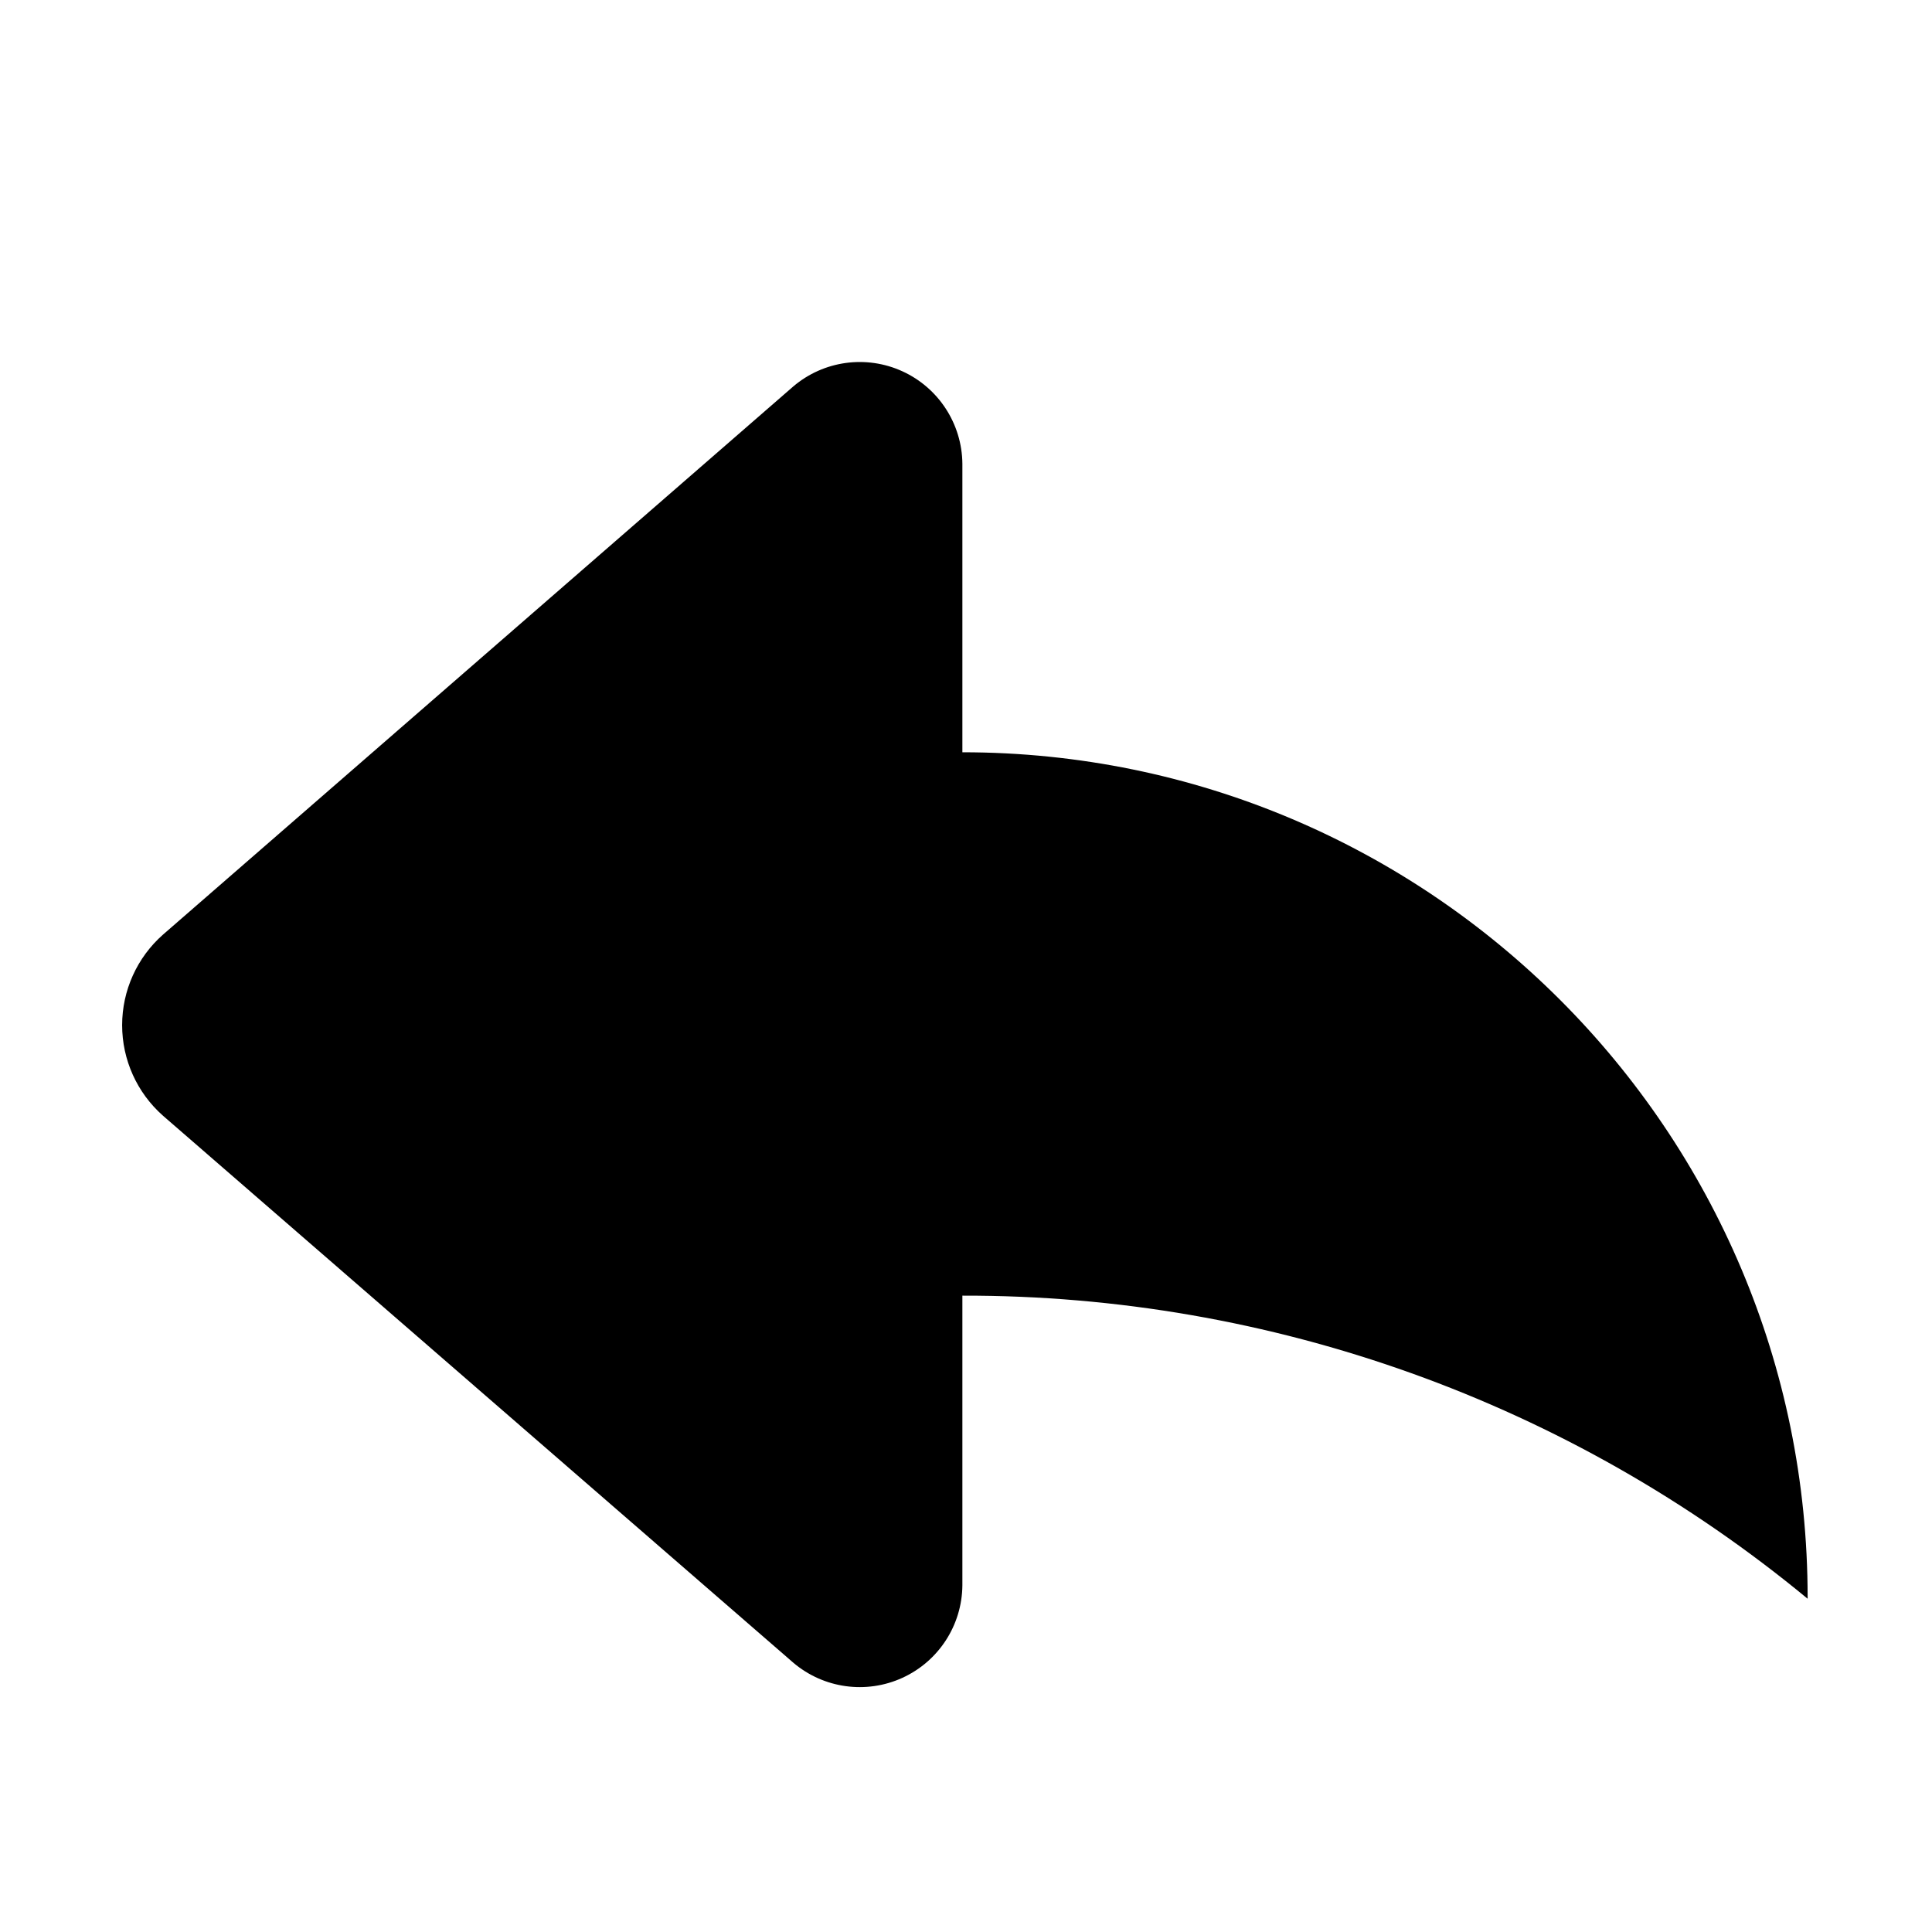
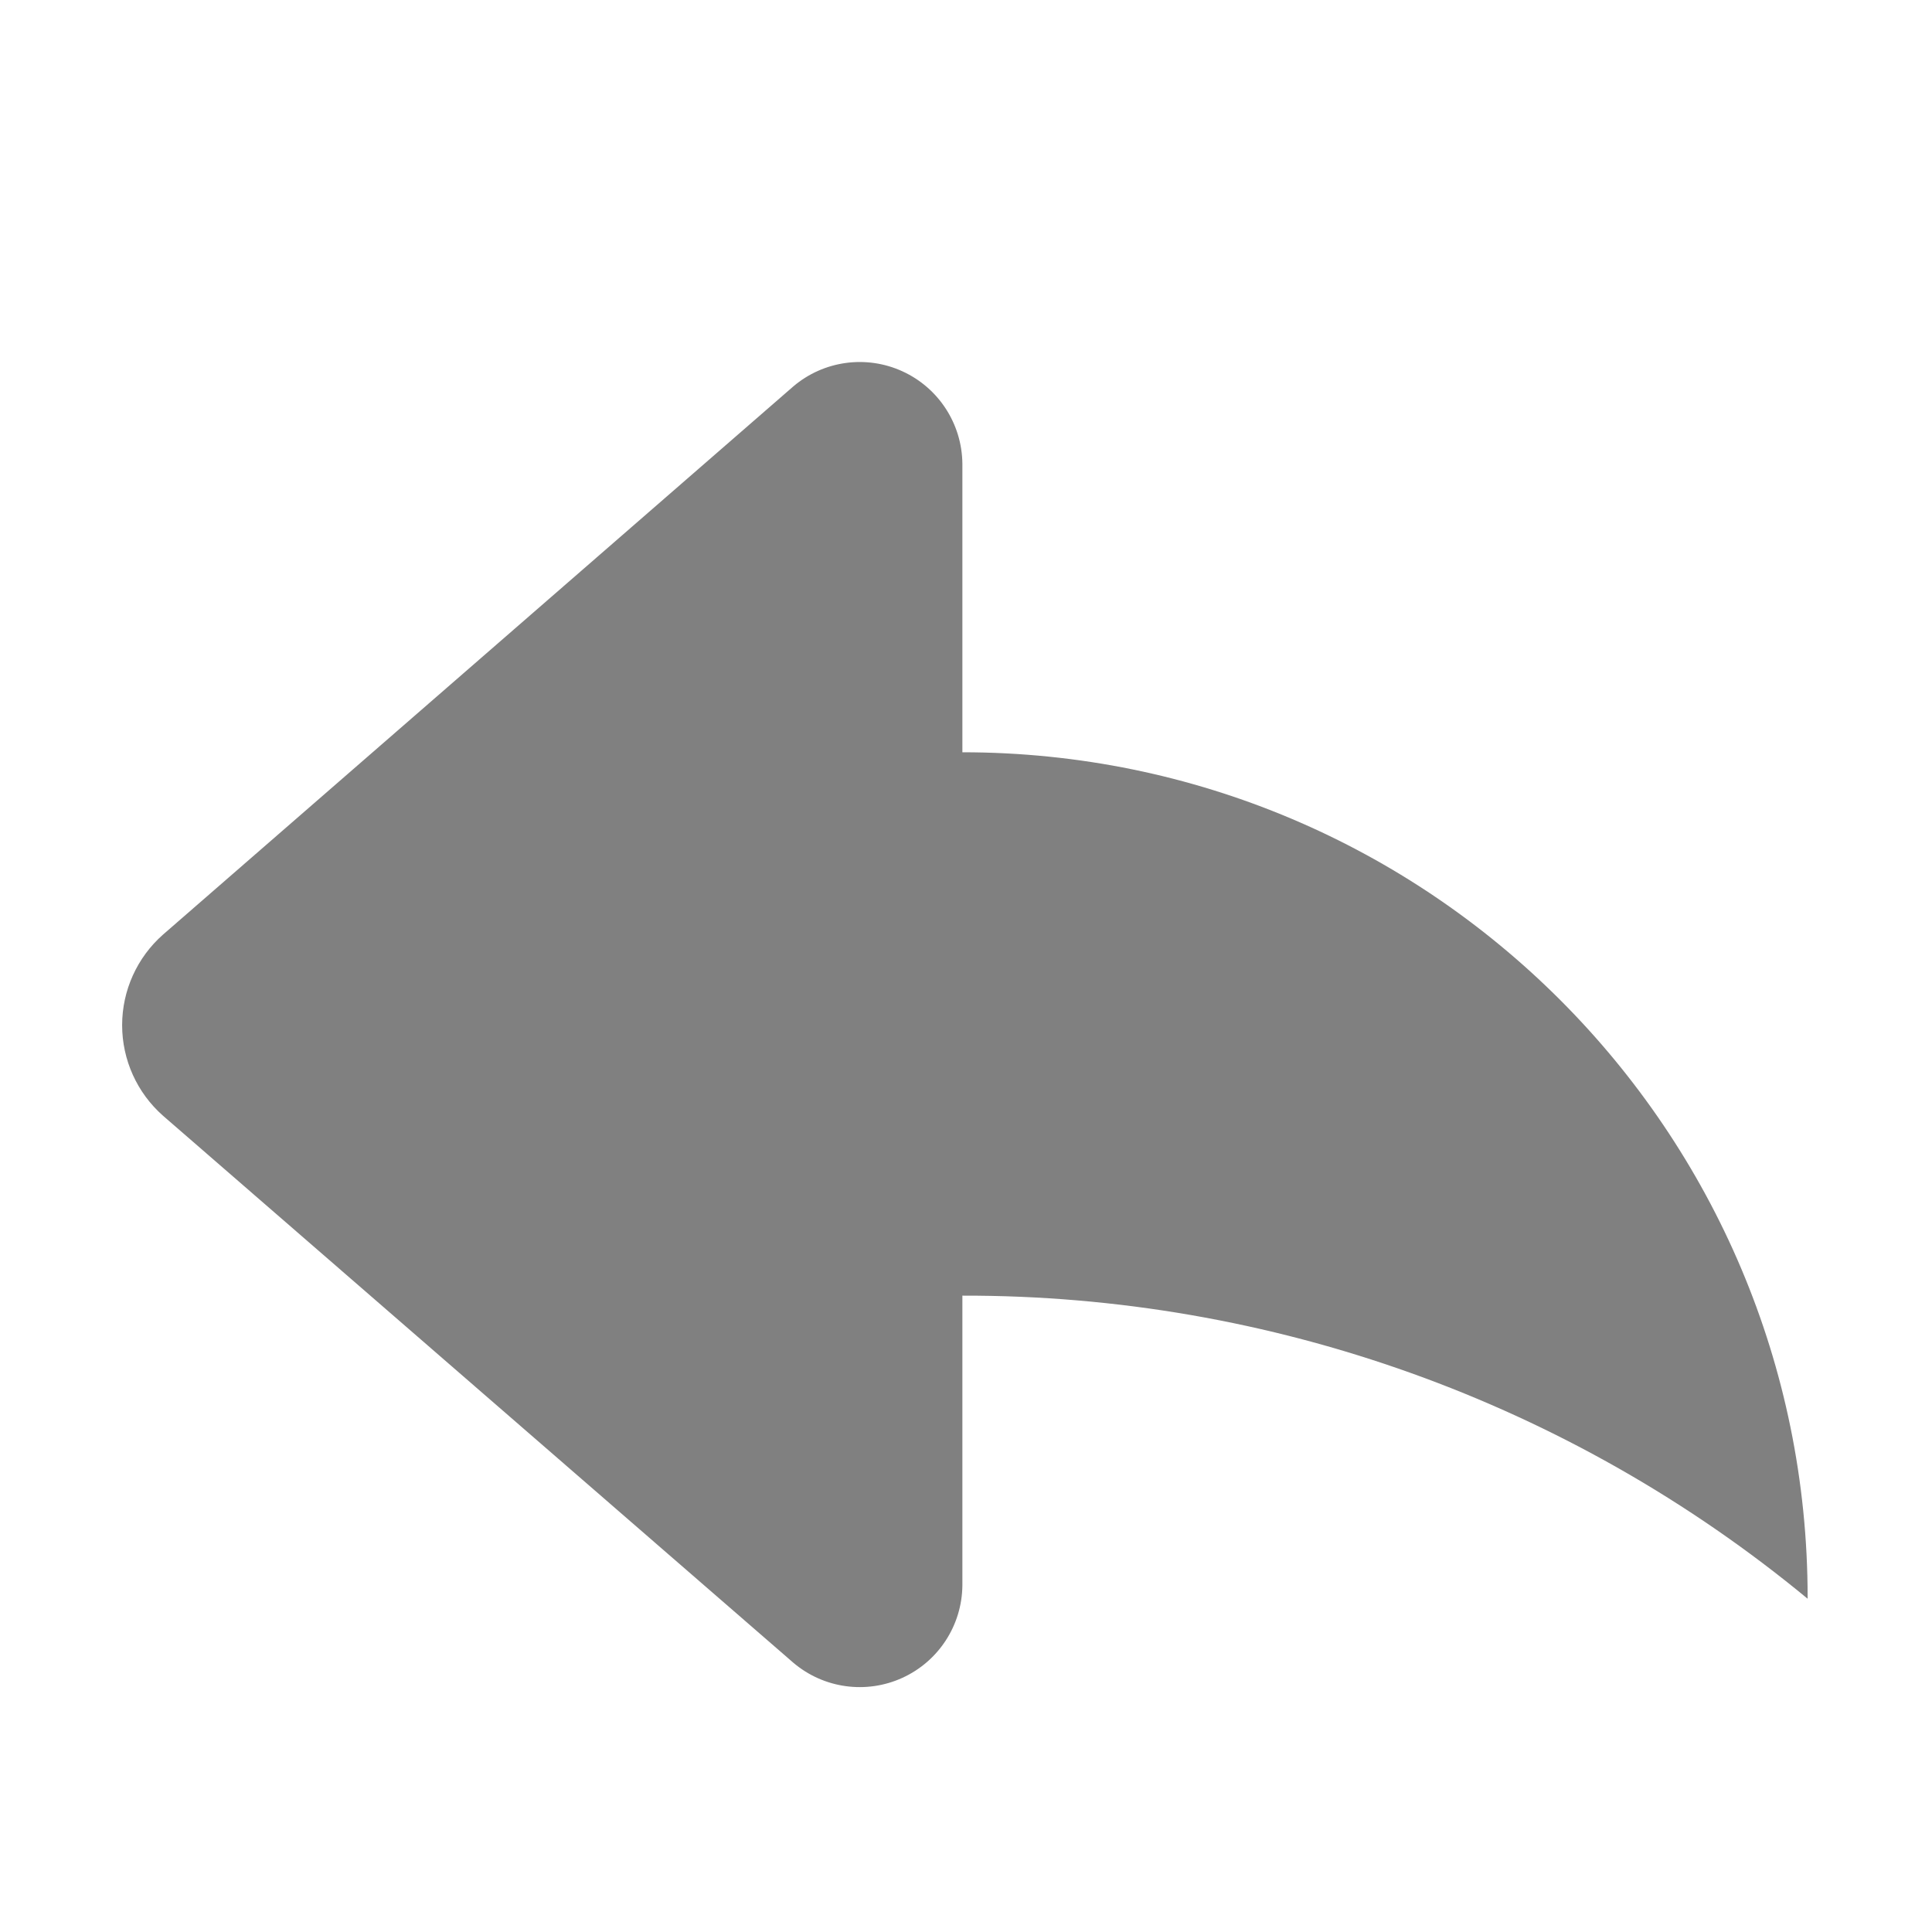
<svg xmlns="http://www.w3.org/2000/svg" fill="none" height="16" viewBox="0 0 16 16" width="16">
-   <path clip-rule="evenodd" d="M7.97 13.13a.85.85 0 01-1.4.64L1.35 9.24a1 1 0 010-1.5L6.57 3.2a.85.85 0 011.4.64v2.39a7 7 0 017 7v.01a10.95 10.95 0 00-7-2.51z" fill="currentColor" fill-rule="evenodd" />
+   <path clip-rule="evenodd" d="M7.97 13.13a.85.85 0 01-1.4.64L1.35 9.24a1 1 0 010-1.5L6.57 3.2a.85.85 0 011.4.64v2.39a7 7 0 017 7v.01a10.95 10.95 0 00-7-2.51z" fill="gray" fill-rule="evenodd" />
</svg>
